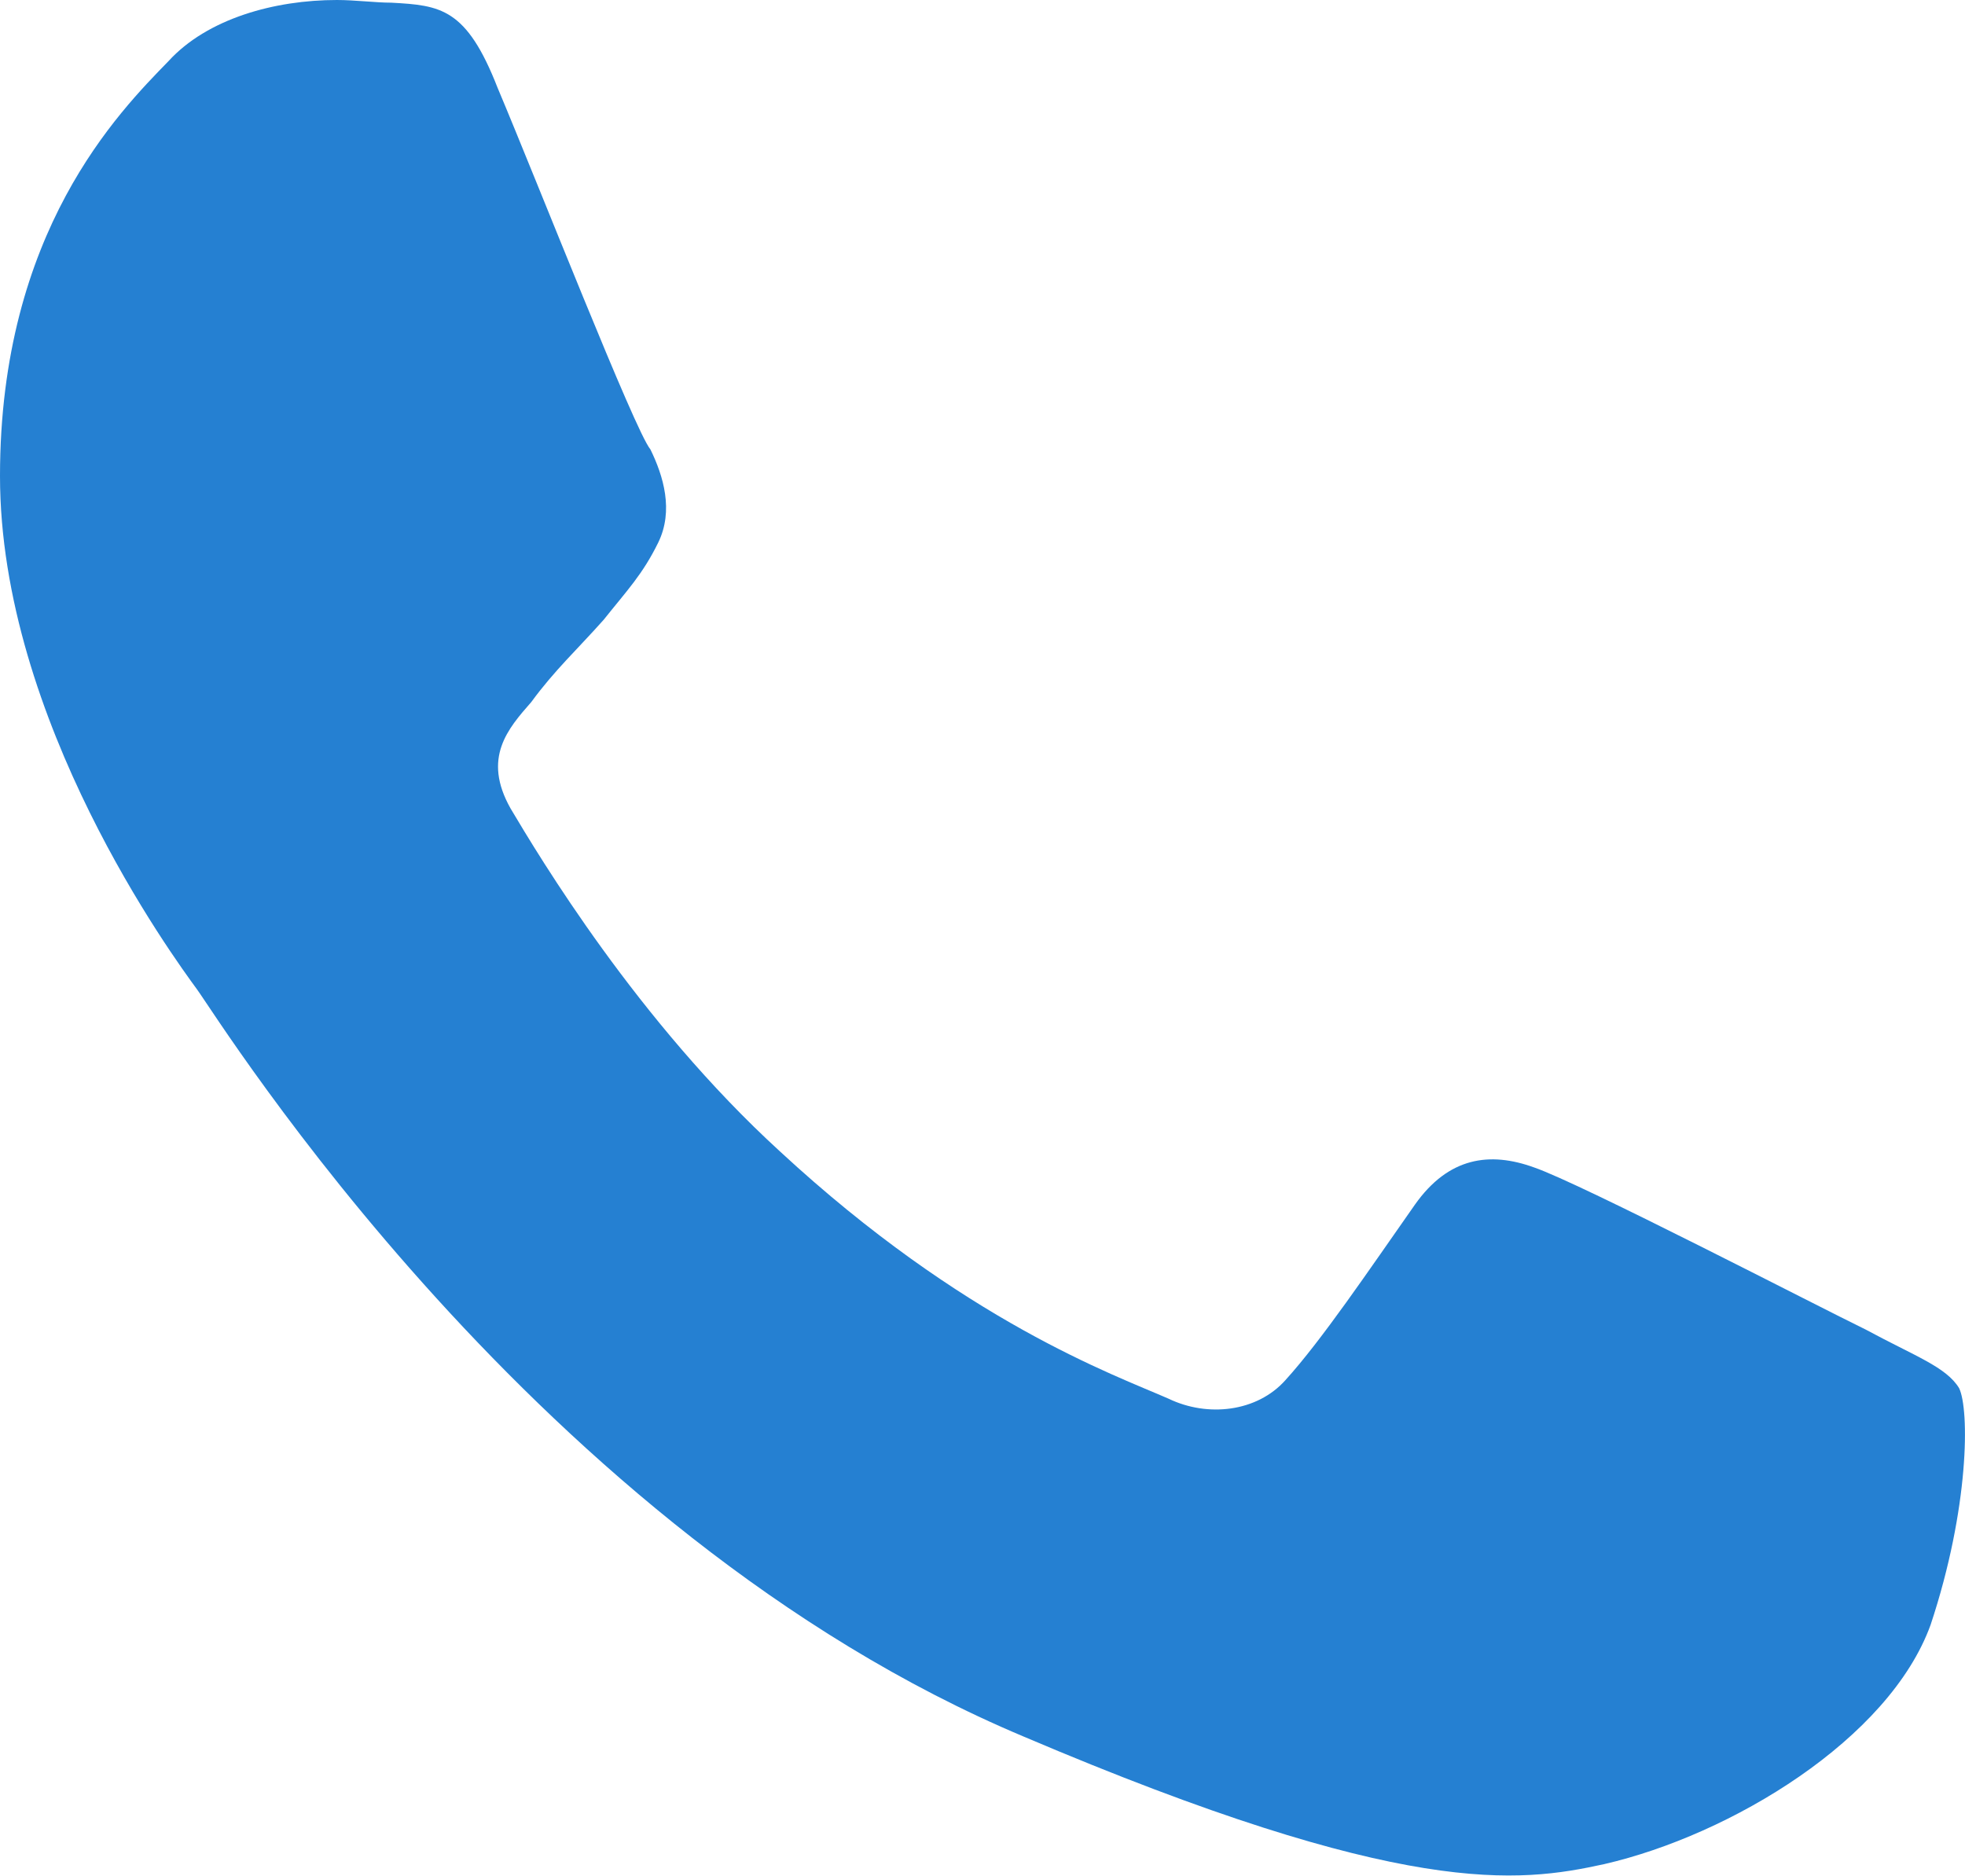
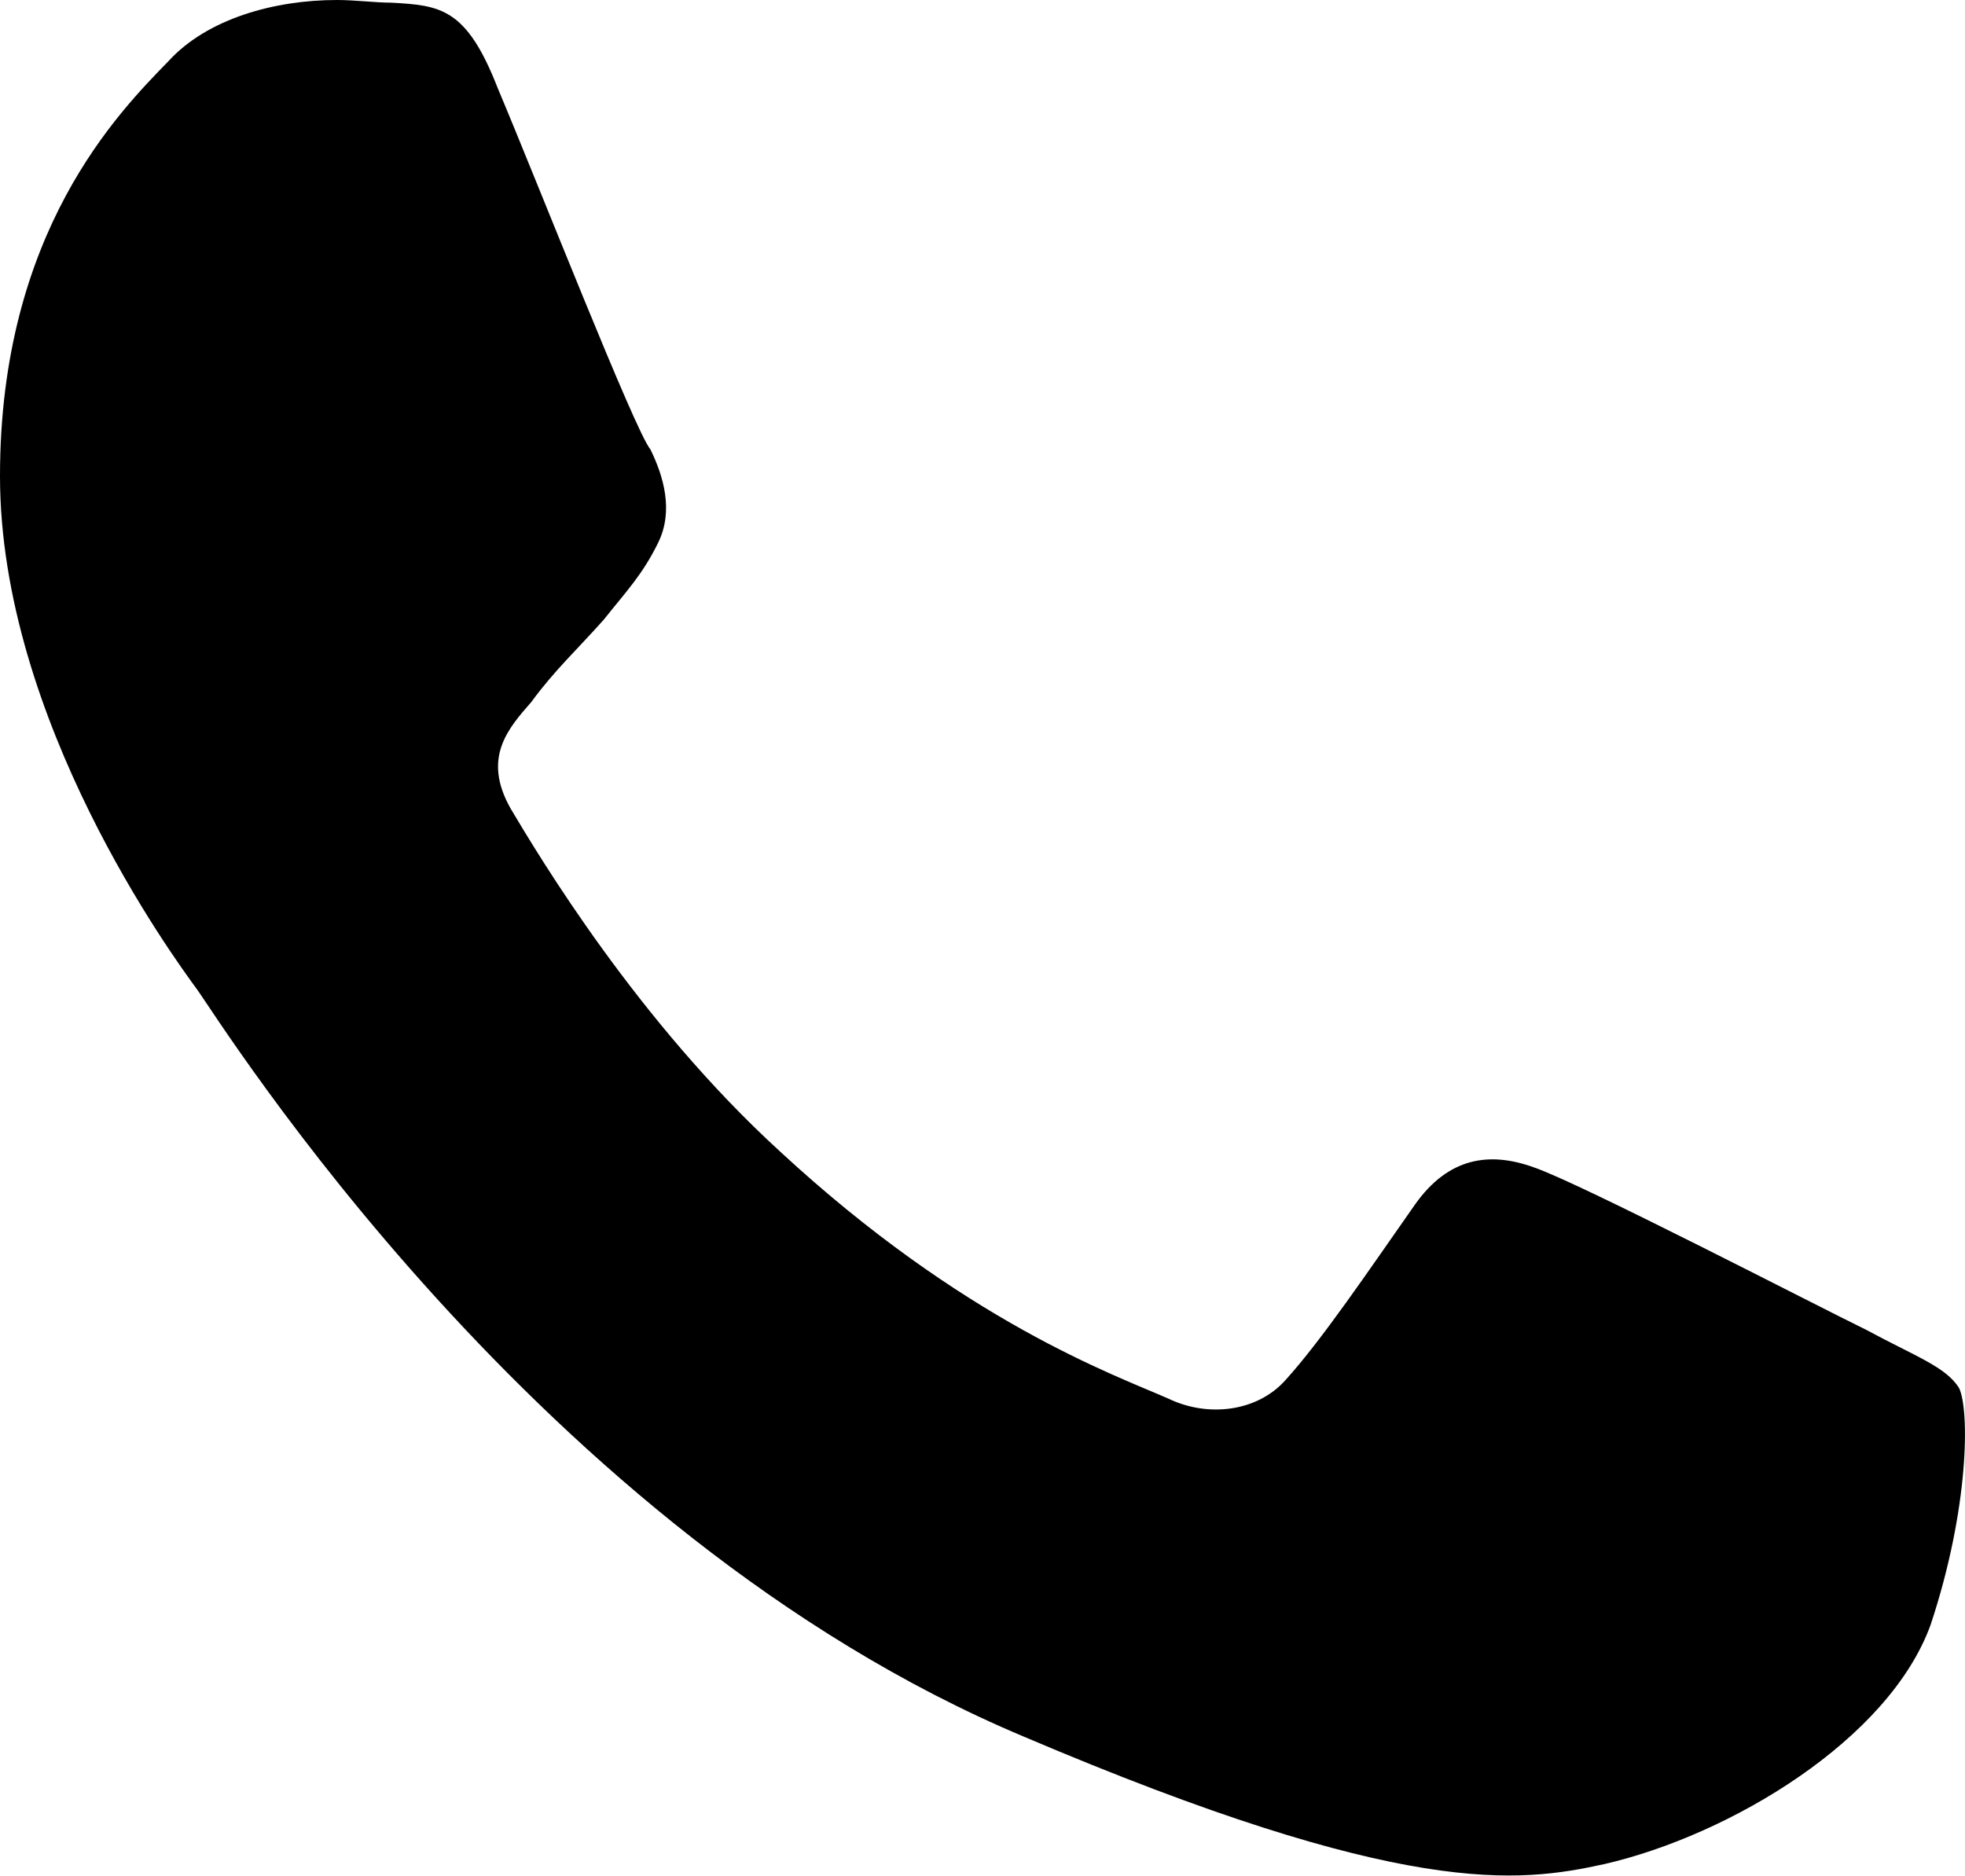
- <svg xmlns="http://www.w3.org/2000/svg" width="22" height="21" viewBox="0 0 22 21" fill="none">
-   <path fill-rule="evenodd" clip-rule="evenodd" d="M5.571 0.983C5.222 0.089 4.932 0.06 4.381 0.03C4.207 0.03 3.975 0 3.772 0C3.075 0 2.321 0.208 1.886 0.685C1.335 1.251 0 2.591 0 5.33C0 8.069 1.944 10.72 2.205 11.077C2.466 11.434 6.006 17.151 11.46 19.444C15.726 21.26 17.002 21.082 17.959 20.873C19.381 20.546 21.151 19.474 21.615 18.193C22.05 16.883 22.05 15.781 21.934 15.543C21.789 15.305 21.441 15.186 20.89 14.888C20.339 14.62 17.698 13.251 17.176 13.072C16.683 12.893 16.219 12.953 15.841 13.489C15.319 14.233 14.797 15.007 14.391 15.454C14.072 15.811 13.52 15.871 13.085 15.662C12.476 15.394 10.793 14.799 8.733 12.893C7.137 11.434 6.035 9.588 5.716 9.052C5.397 8.486 5.687 8.159 5.948 7.861C6.209 7.504 6.47 7.265 6.76 6.938C7.021 6.61 7.195 6.432 7.37 6.074C7.544 5.717 7.428 5.33 7.282 5.032C7.108 4.824 6.035 2.084 5.571 0.983Z" fill="#2580D2" />
+ <svg xmlns="http://www.w3.org/2000/svg" width="22" height="21" viewBox="0 0 22 21">
+   <path fill-rule="evenodd" clip-rule="evenodd" d="M5.571 0.983C5.222 0.089 4.932 0.06 4.381 0.03C4.207 0.03 3.975 0 3.772 0C3.075 0 2.321 0.208 1.886 0.685C1.335 1.251 0 2.591 0 5.33C0 8.069 1.944 10.72 2.205 11.077C2.466 11.434 6.006 17.151 11.46 19.444C15.726 21.26 17.002 21.082 17.959 20.873C19.381 20.546 21.151 19.474 21.615 18.193C22.05 16.883 22.05 15.781 21.934 15.543C21.789 15.305 21.441 15.186 20.89 14.888C20.339 14.62 17.698 13.251 17.176 13.072C16.683 12.893 16.219 12.953 15.841 13.489C15.319 14.233 14.797 15.007 14.391 15.454C14.072 15.811 13.52 15.871 13.085 15.662C12.476 15.394 10.793 14.799 8.733 12.893C7.137 11.434 6.035 9.588 5.716 9.052C5.397 8.486 5.687 8.159 5.948 7.861C6.209 7.504 6.47 7.265 6.76 6.938C7.021 6.61 7.195 6.432 7.37 6.074C7.544 5.717 7.428 5.33 7.282 5.032C7.108 4.824 6.035 2.084 5.571 0.983Z" />
</svg>
